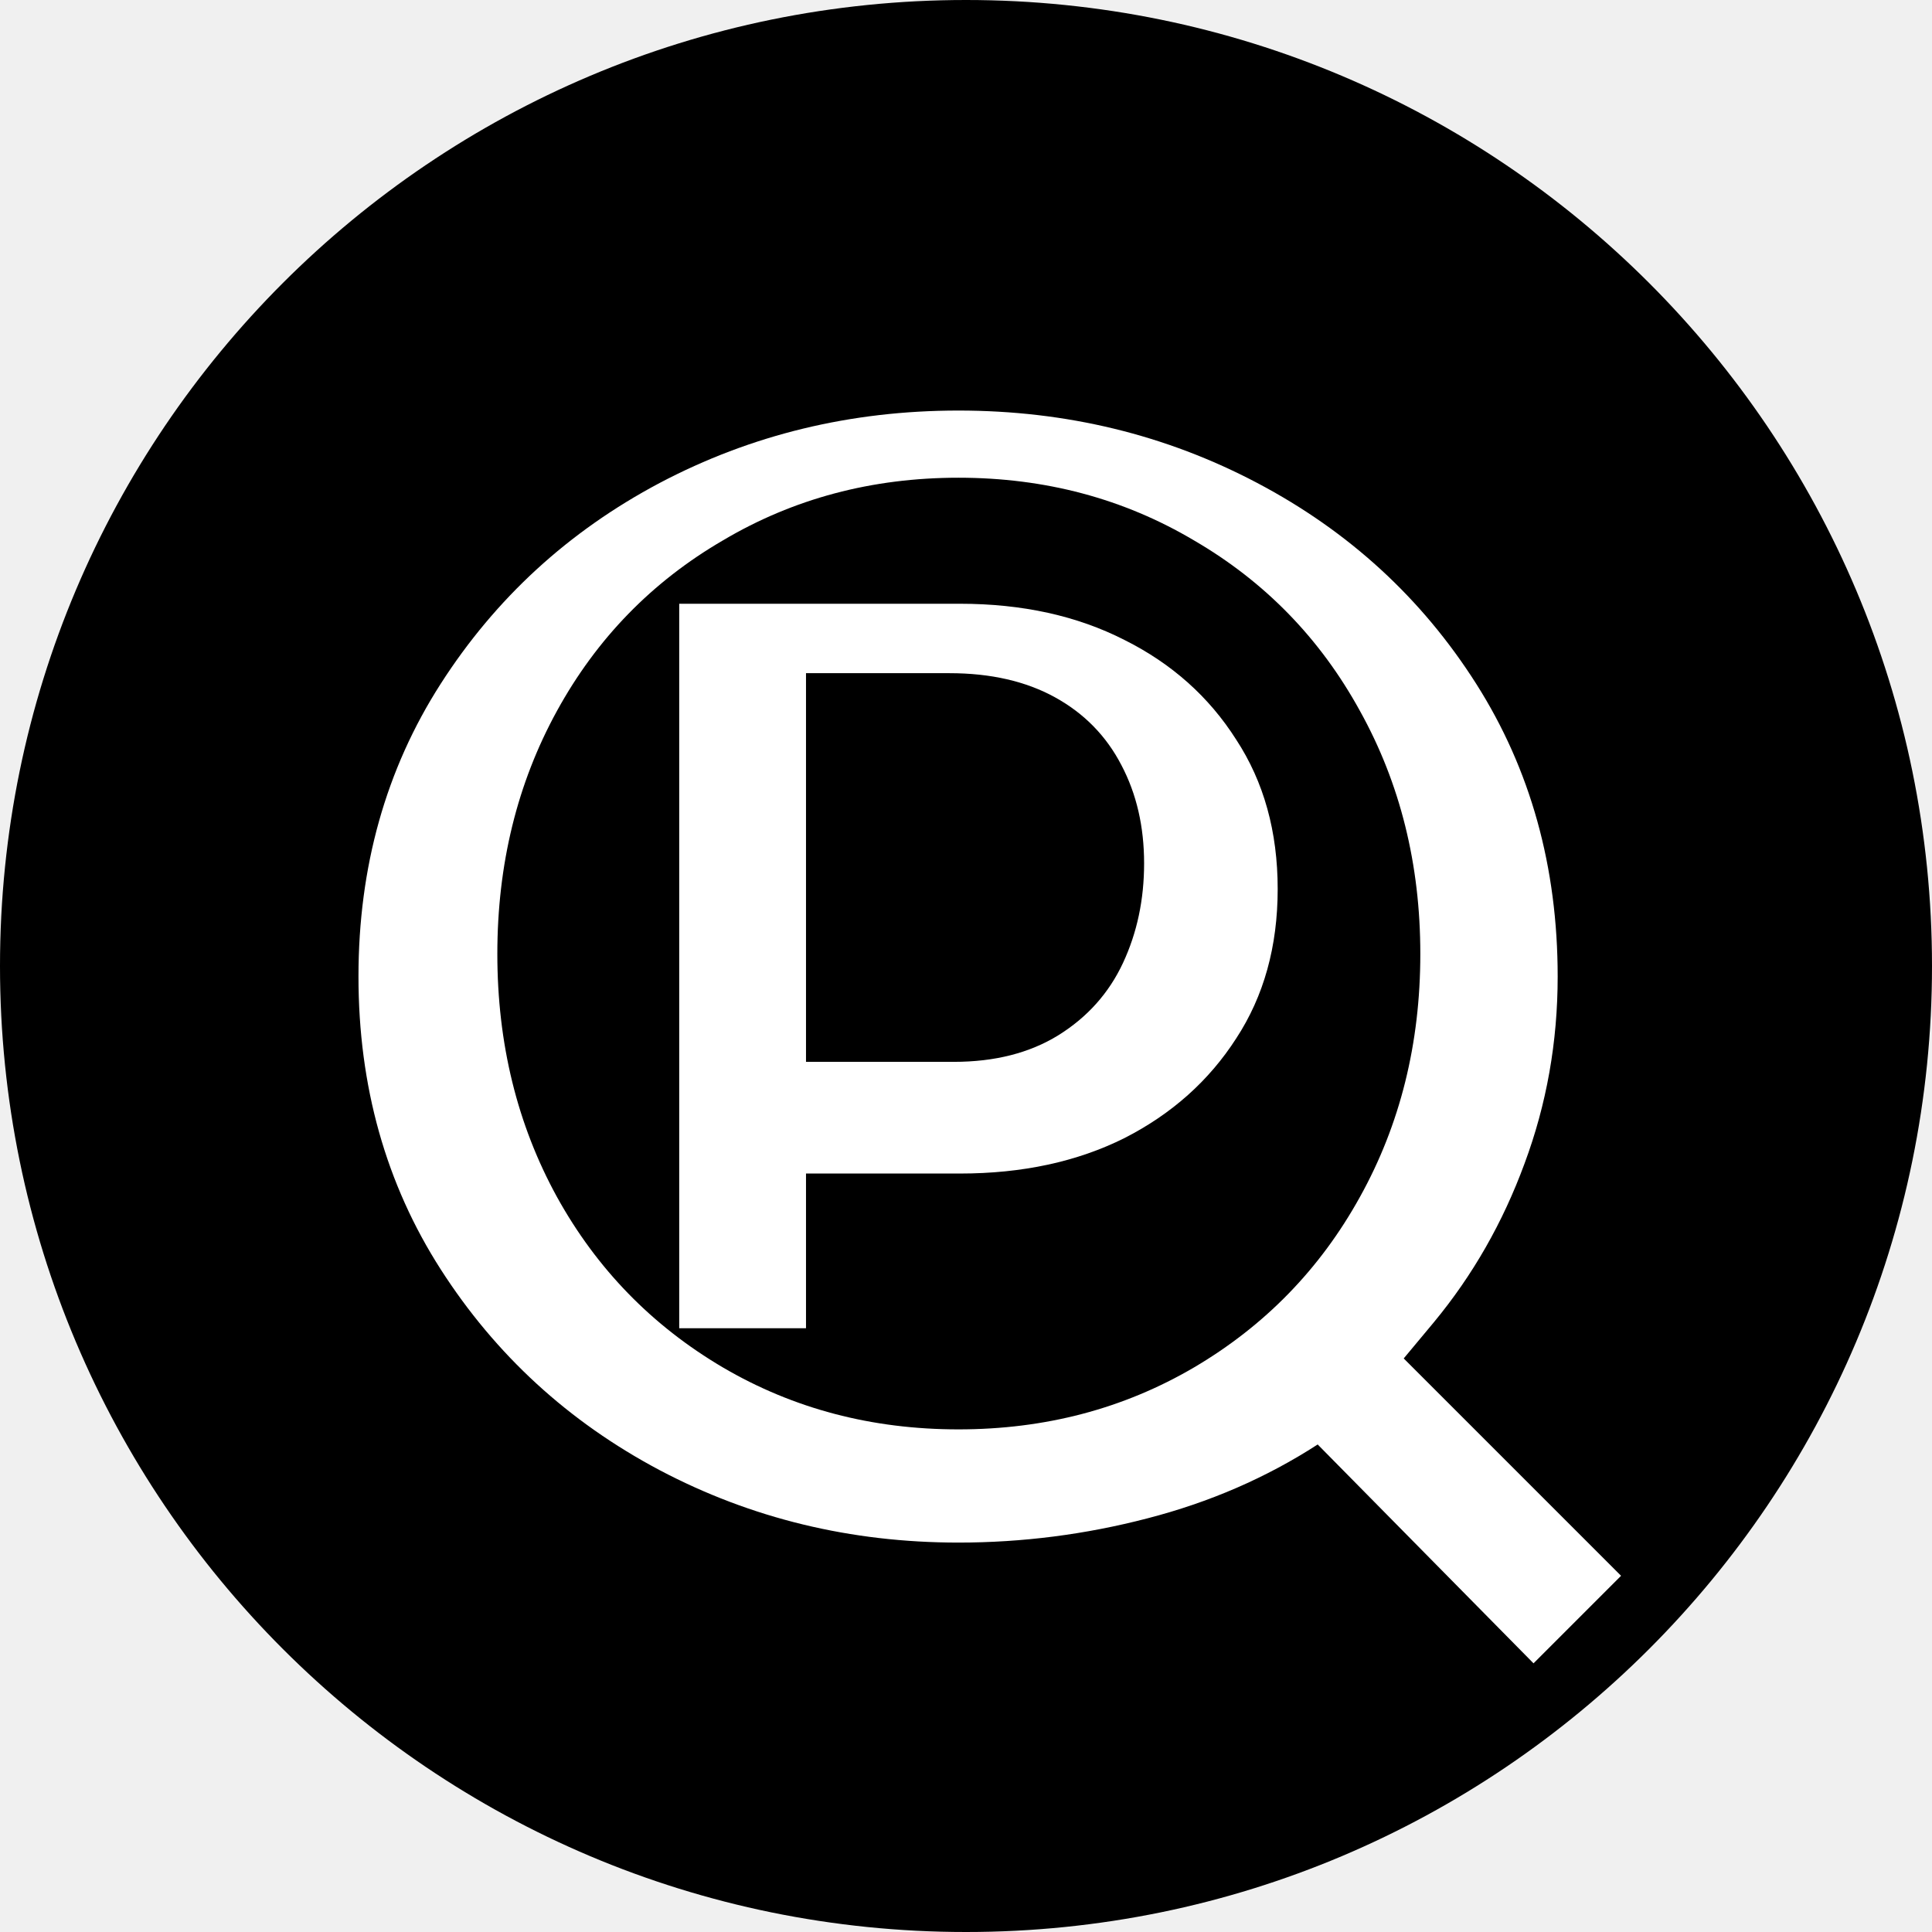
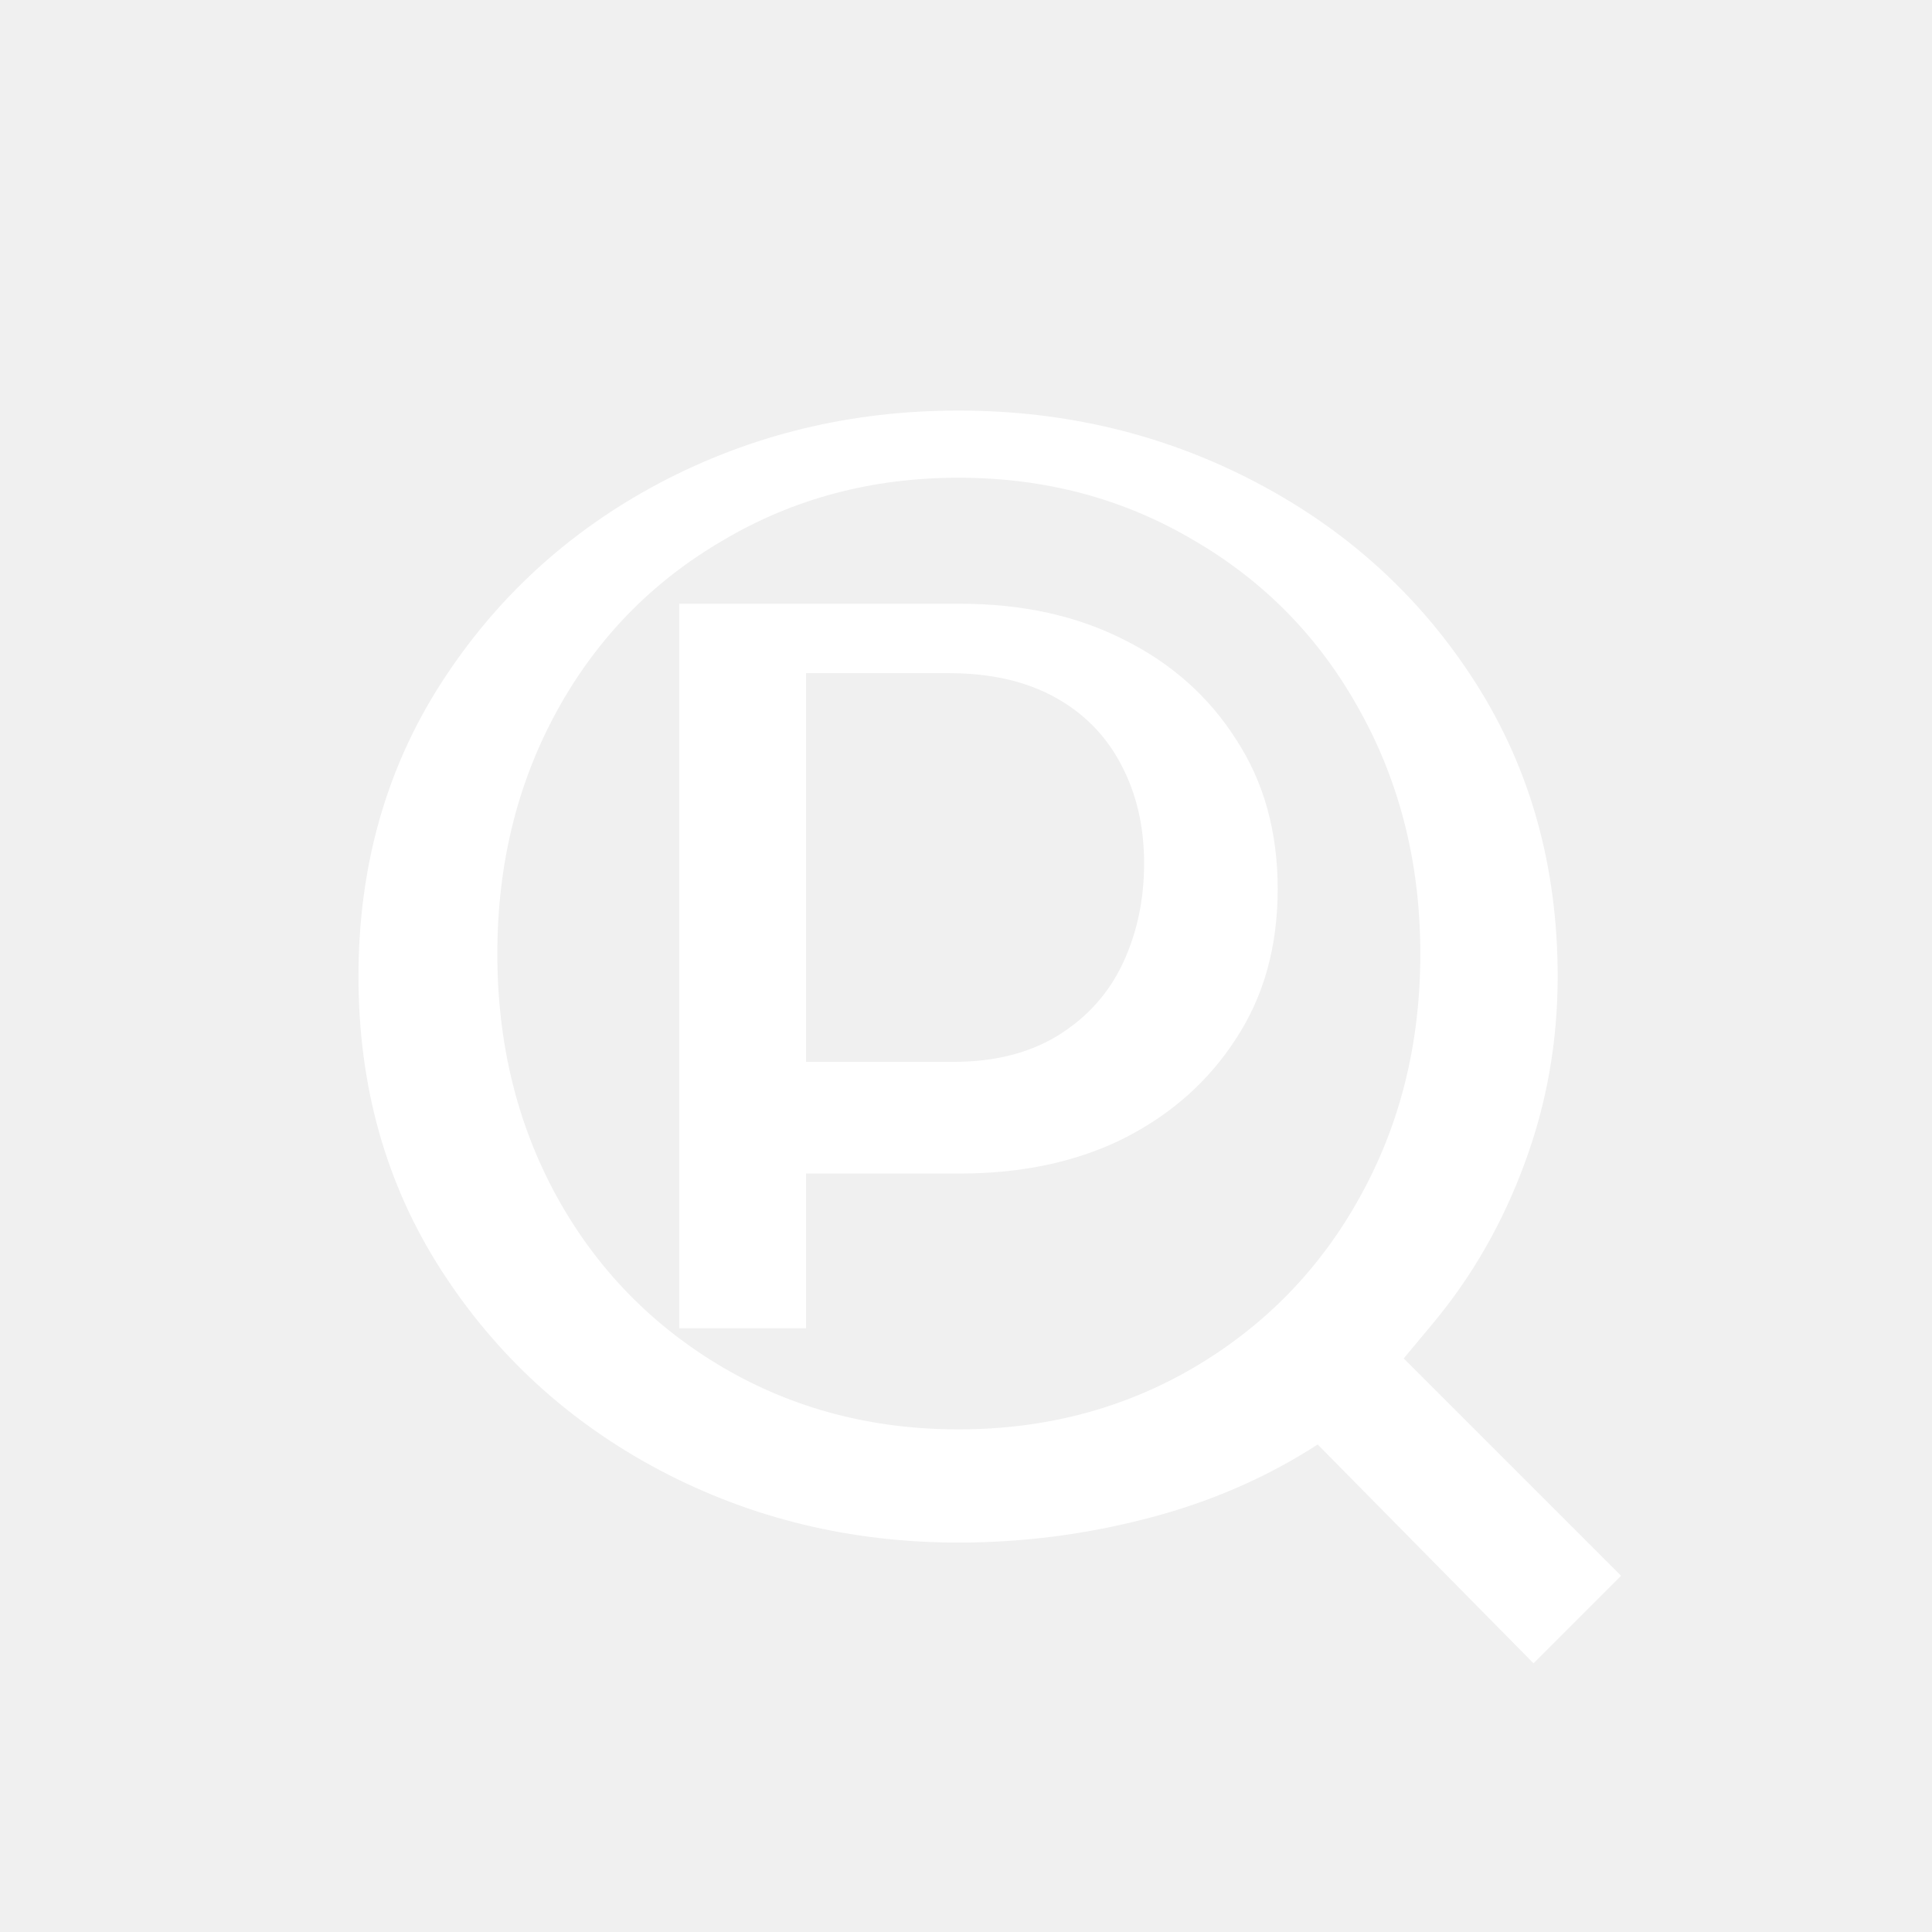
<svg xmlns="http://www.w3.org/2000/svg" width="64" height="64" viewBox="0 0 64 64" fill="none">
-   <circle cx="32" cy="32" r="32" fill="rgb(0, 0, 0)" />
  <path d="M22.5 44V20H31.8C33.867 20 35.683 20.4 37.25 21.2C38.817 21.983 40.05 23.083 40.95 24.5C41.867 25.9 42.325 27.55 42.325 29.45C42.325 31.35 41.867 33 40.95 34.4C40.05 35.8 38.817 36.9 37.25 37.7C35.683 38.483 33.867 38.875 31.8 38.875H26.7V44H22.5ZM26.7 35.175H31.6C32.95 35.175 34.1 34.883 35.05 34.3C36.017 33.7 36.733 32.9 37.2 31.9C37.667 30.9 37.9 29.8 37.9 28.6C37.9 27.383 37.65 26.3 37.15 25.35C36.65 24.383 35.917 23.633 34.95 23.1C33.983 22.567 32.817 22.3 31.45 22.3H26.7V35.175Z" fill="#ffffff" />
  <path d="M46.5 45L53.7 52.2L50.8 55.1L43.65 47.85C41.95 48.95 40.067 49.767 38 50.3C35.95 50.833 33.867 51.1 31.75 51.1C28.183 51.1 24.883 50.3 21.85 48.7C18.833 47.1 16.417 44.883 14.6 42.05C12.783 39.217 11.875 35.983 11.875 32.35C11.875 28.717 12.783 25.483 14.6 22.65C16.417 19.817 18.833 17.6 21.85 16C24.883 14.4 28.183 13.6 31.75 13.6C35.317 13.6 38.617 14.4 41.65 16C44.683 17.6 47.1 19.817 48.9 22.65C50.7 25.483 51.6 28.717 51.6 32.35C51.6 34.517 51.233 36.583 50.5 38.55C49.783 40.5 48.783 42.25 47.5 43.8L46.5 45ZM31.75 47.35C34.617 47.35 37.217 46.667 39.55 45.3C41.9 43.917 43.733 42.033 45.05 39.65C46.383 37.25 47.05 34.567 47.05 31.6C47.05 28.633 46.383 25.95 45.05 23.55C43.733 21.15 41.9 19.267 39.55 17.9C37.217 16.517 34.617 15.825 31.75 15.825C28.883 15.825 26.283 16.517 23.95 17.9C21.6 19.267 19.767 21.15 18.45 23.55C17.133 25.95 16.475 28.633 16.475 31.6C16.475 34.567 17.133 37.25 18.45 39.65C19.767 42.033 21.6 43.917 23.95 45.3C26.283 46.667 28.883 47.35 31.75 47.35Z" fill="#ffffff" />
</svg>
